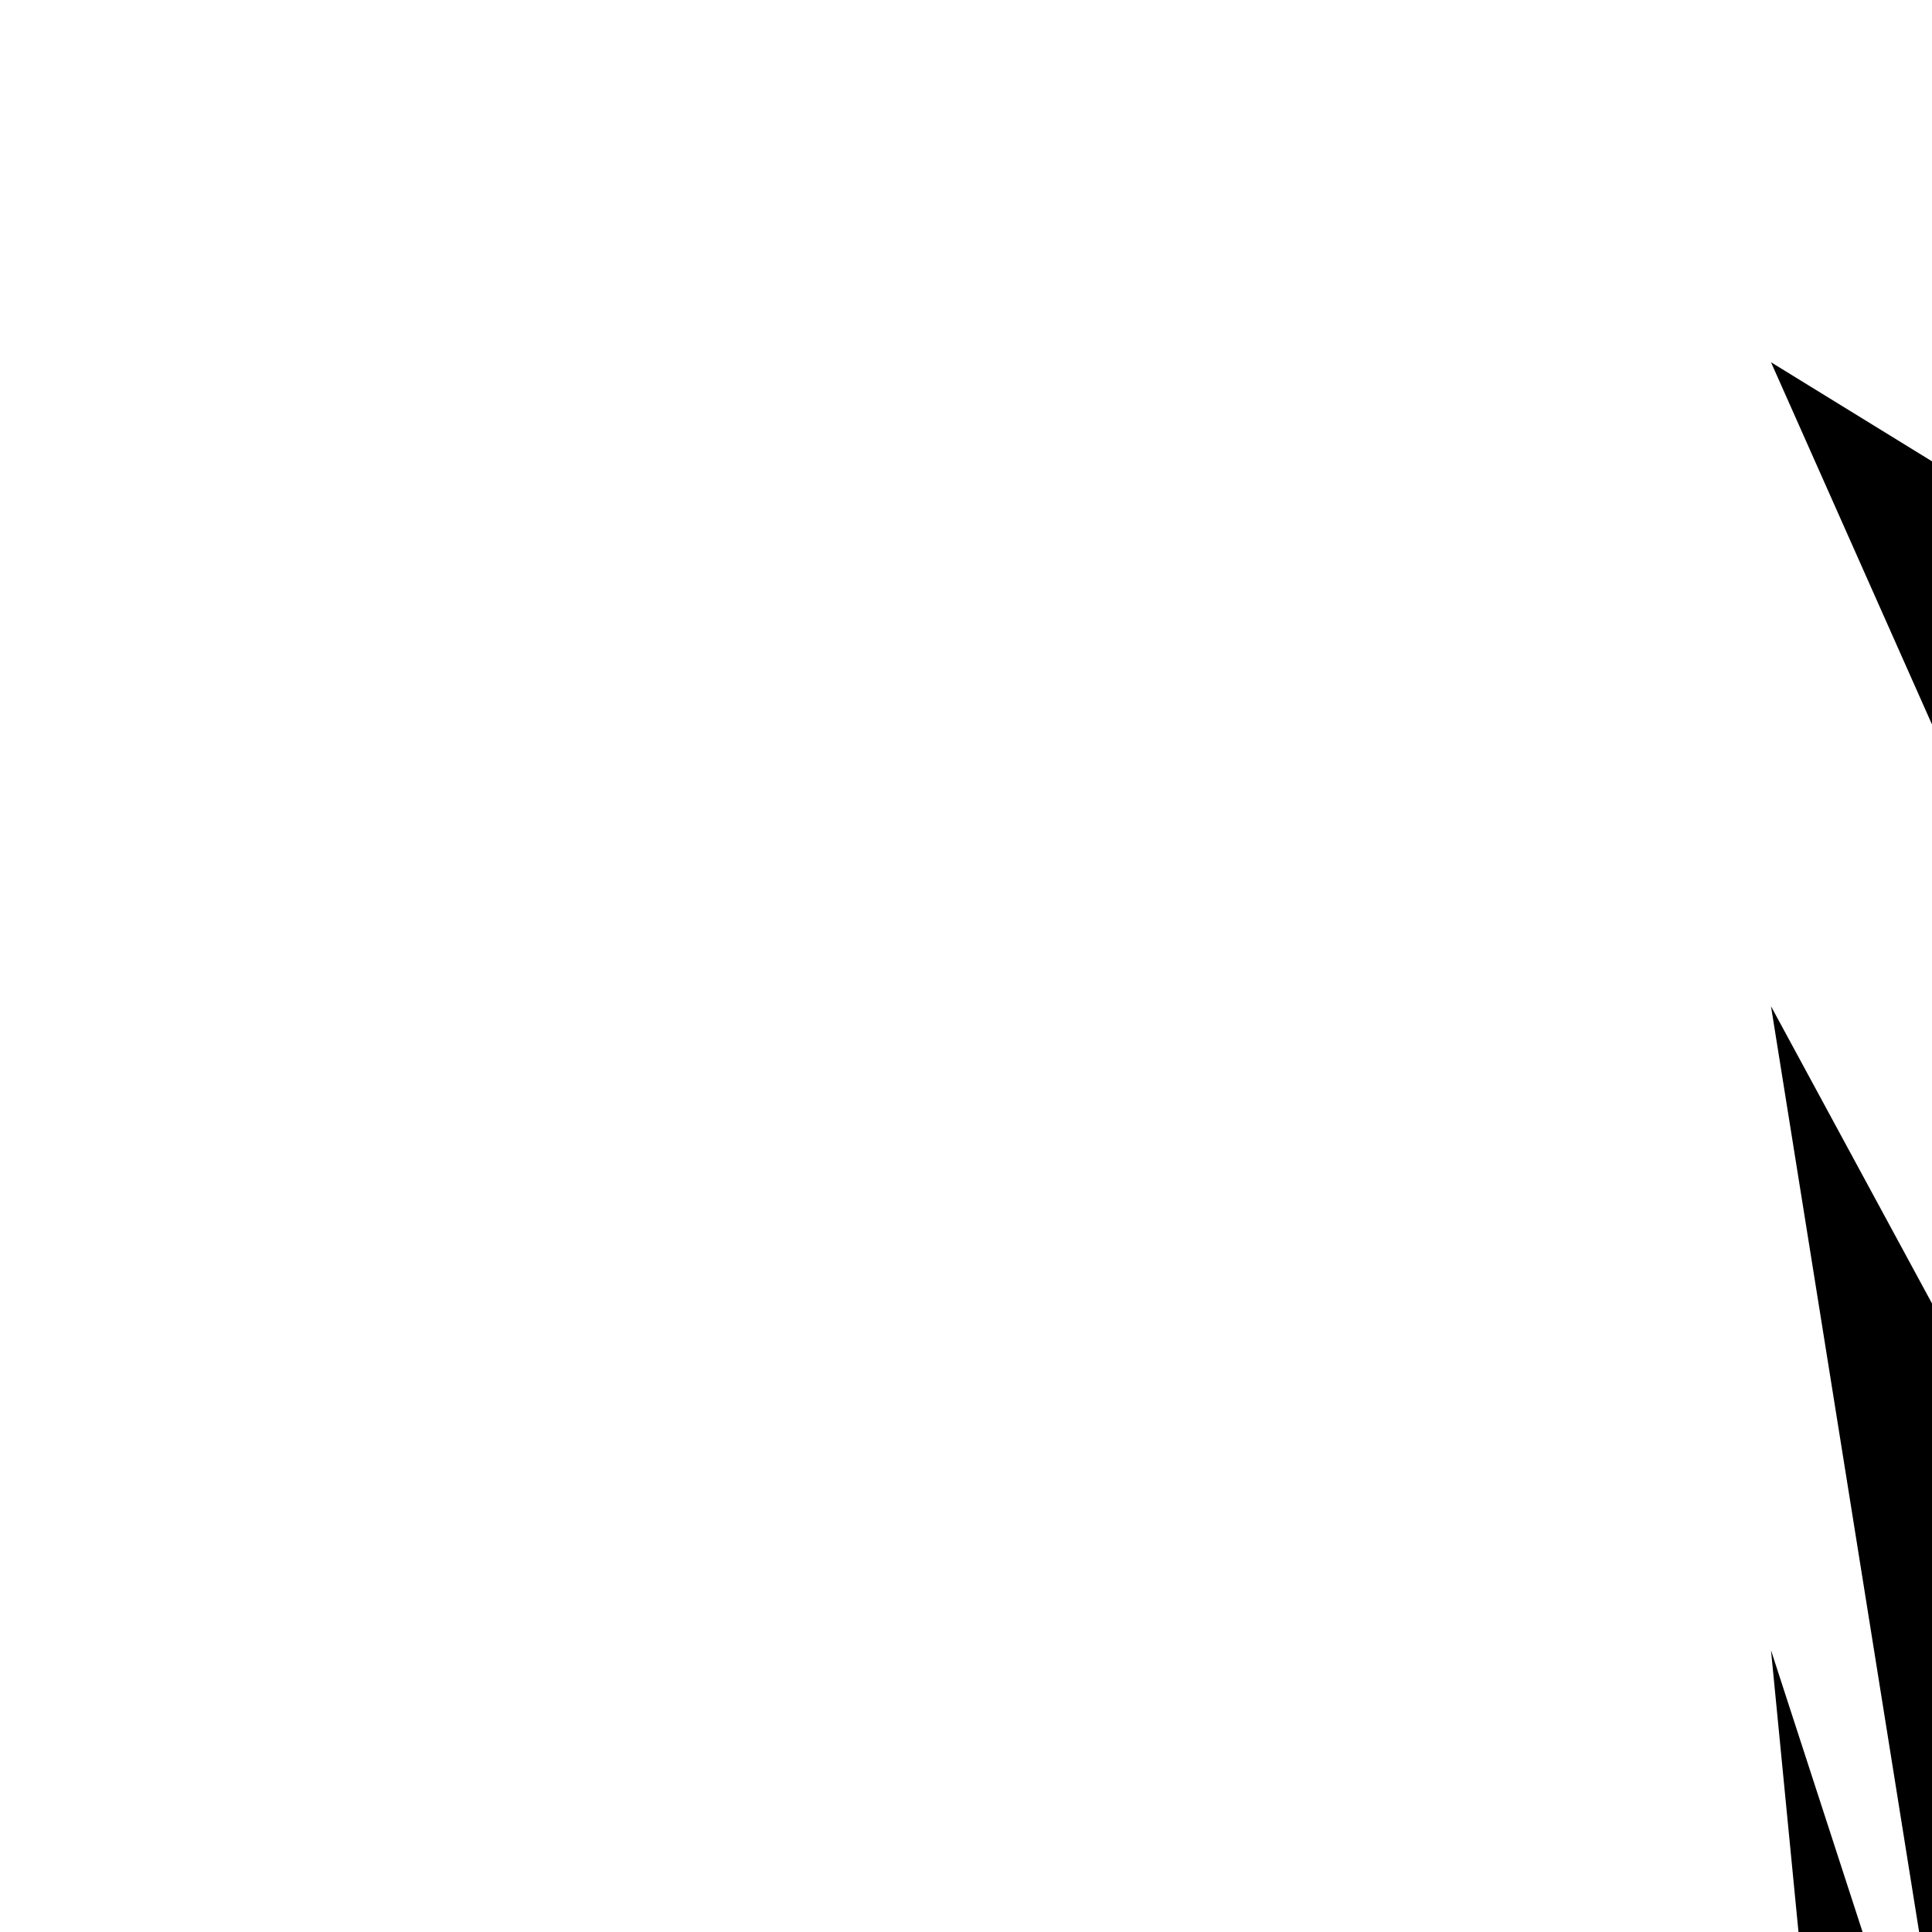
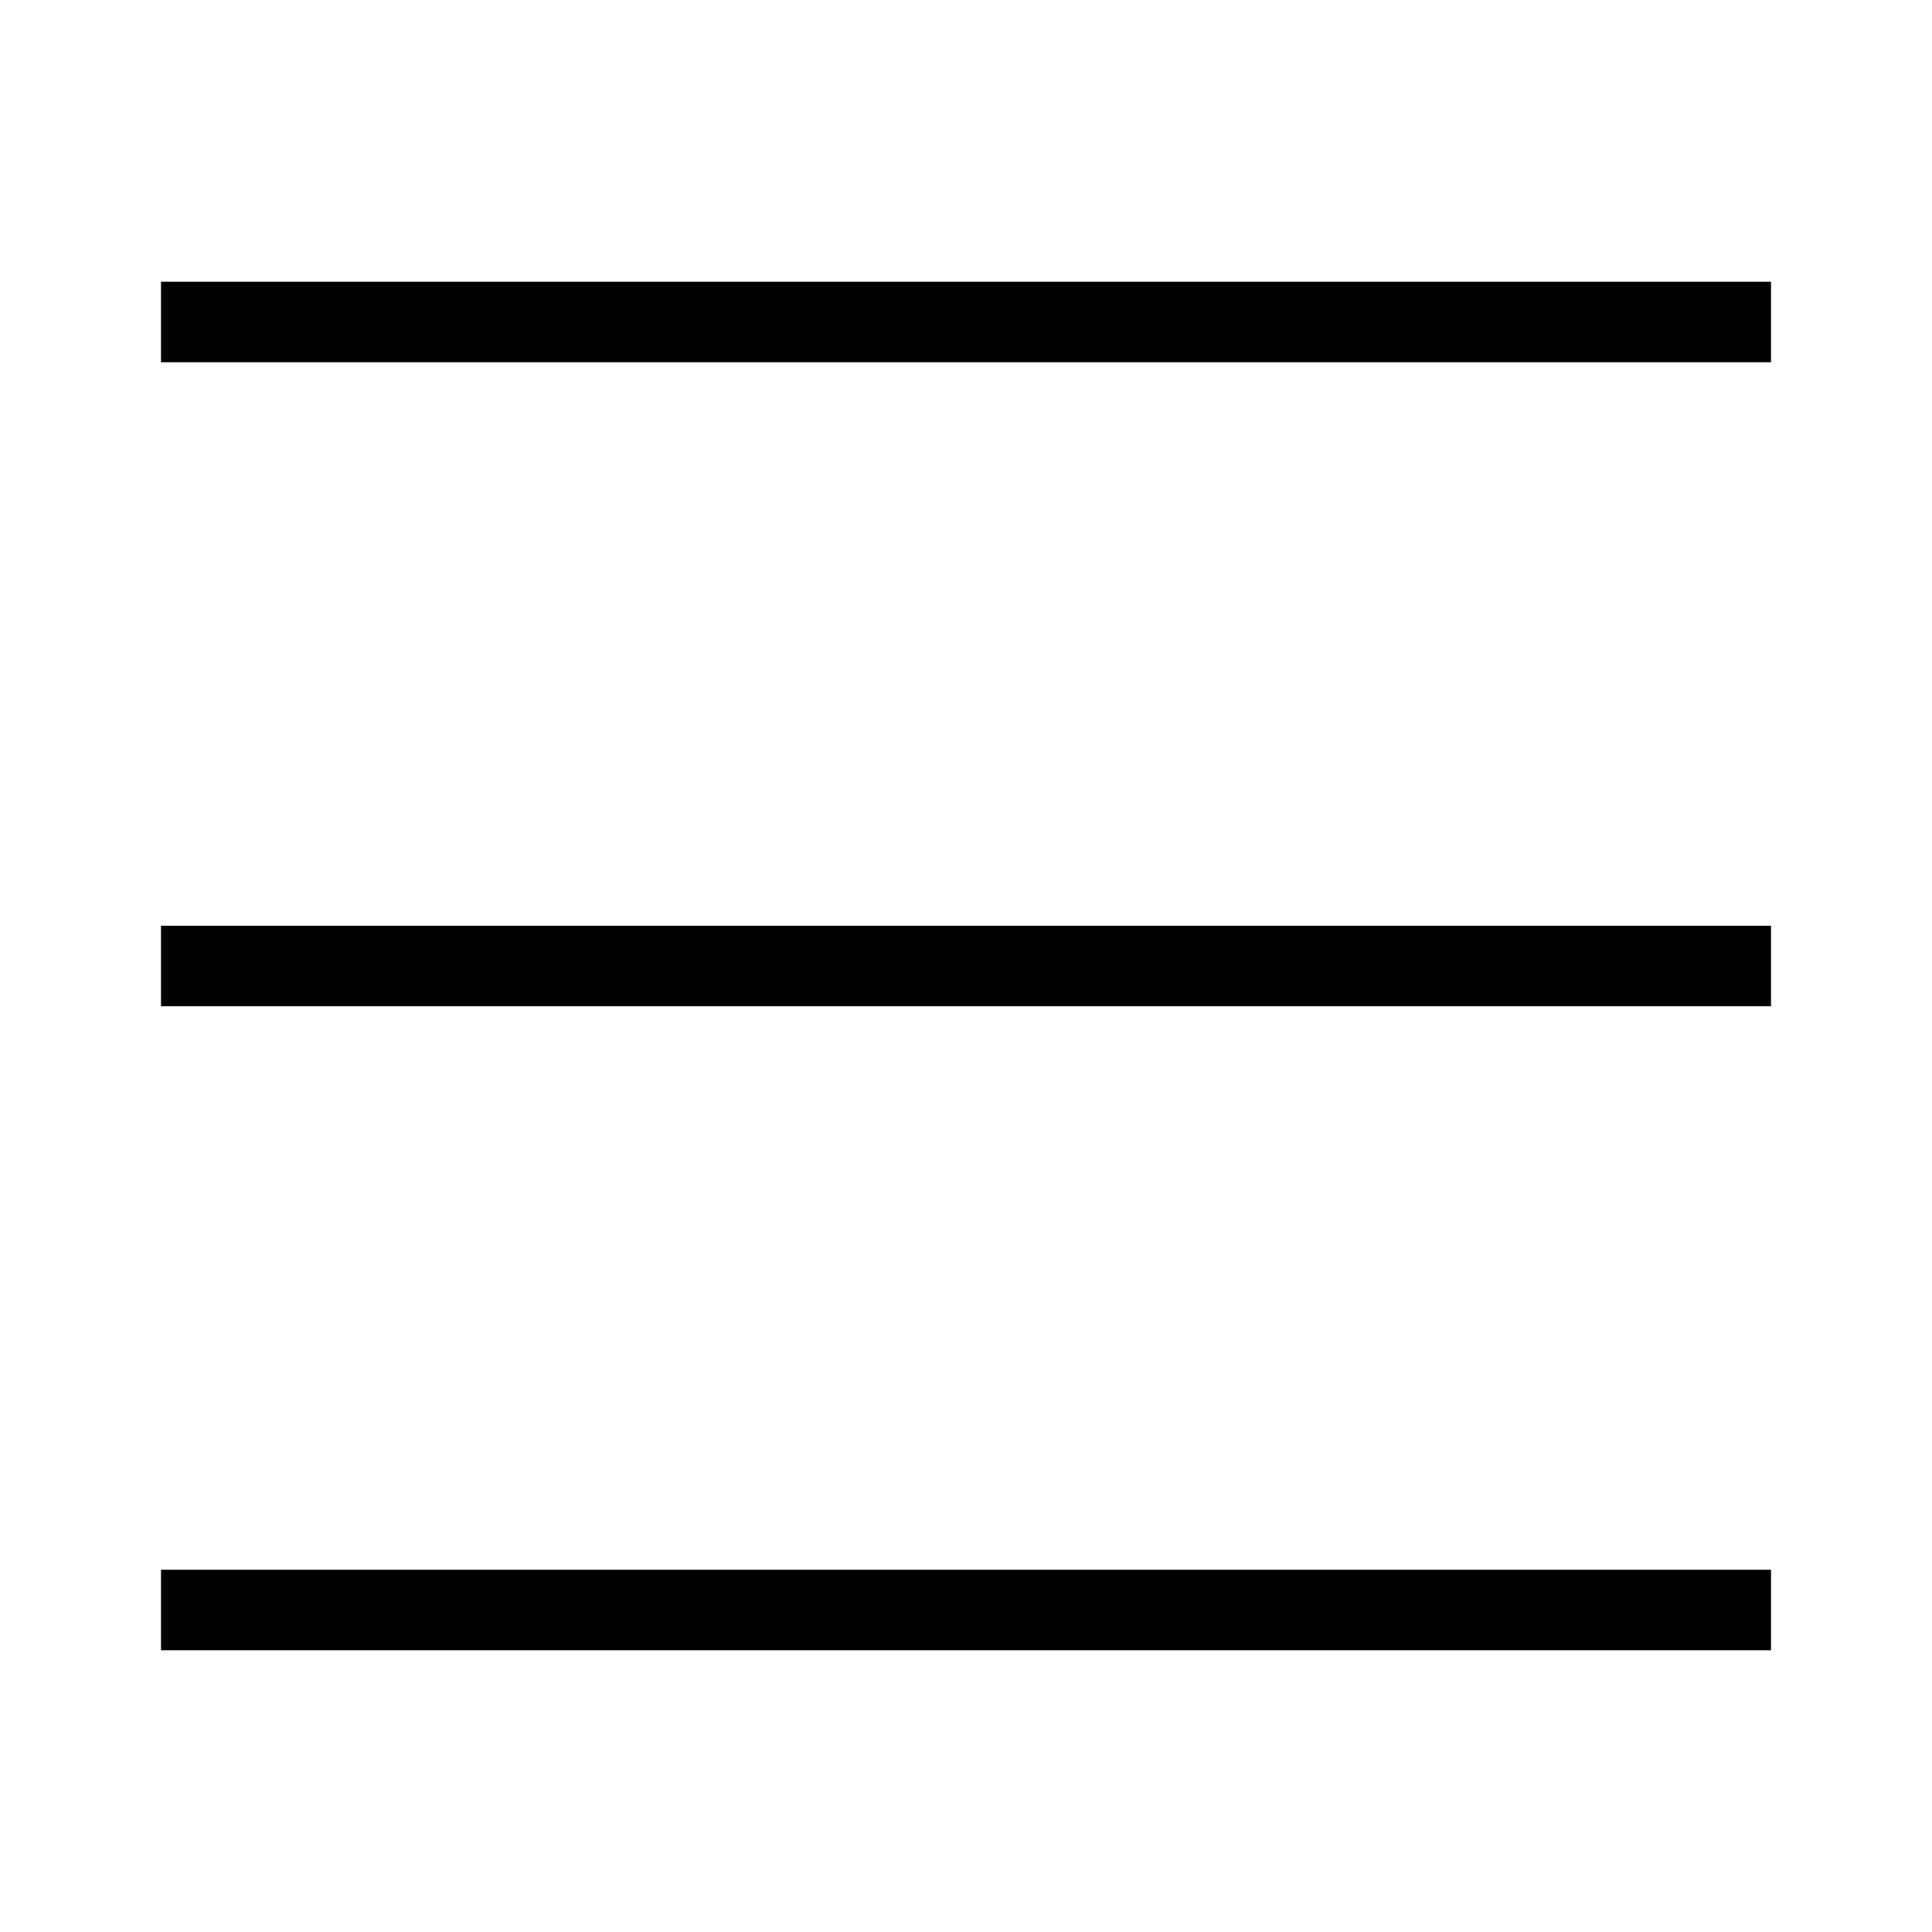
- <svg xmlns="http://www.w3.org/2000/svg" width="24" height="24" viewbox="0 0 24 24" fill="none">
-   <path fill-rule="evenodd" clip-rule="evenodd" d="m22 4.5l2 4.5l2 3.5l22 3.5v4.5z" fill="black" />
-   <path fill-rule="evenodd" clip-rule="evenodd" d="m22 12.5l2 12.5l2 11.5l22 11.5v12.5z" fill="black" />
-   <path fill-rule="evenodd" clip-rule="evenodd" d="m22 20.5l2 20.5l2 19.5l22 19.5v20.5z" fill="black" />
+ <svg xmlns="http://www.w3.org/2000/svg" width="24" height="24" viewBox="0 0 24 24" fill="none">
+   <path fill-rule="evenodd" clip-rule="evenodd" d="M22 4.5L2 4.5L2 3.5L22 3.5V4.5Z" fill="black" />
+   <path fill-rule="evenodd" clip-rule="evenodd" d="M22 12.5L2 12.5L2 11.5L22 11.5V12.5Z" fill="black" />
+   <path fill-rule="evenodd" clip-rule="evenodd" d="M22 20.5L2 20.5L2 19.5L22 19.5V20.5Z" fill="black" />
</svg>
